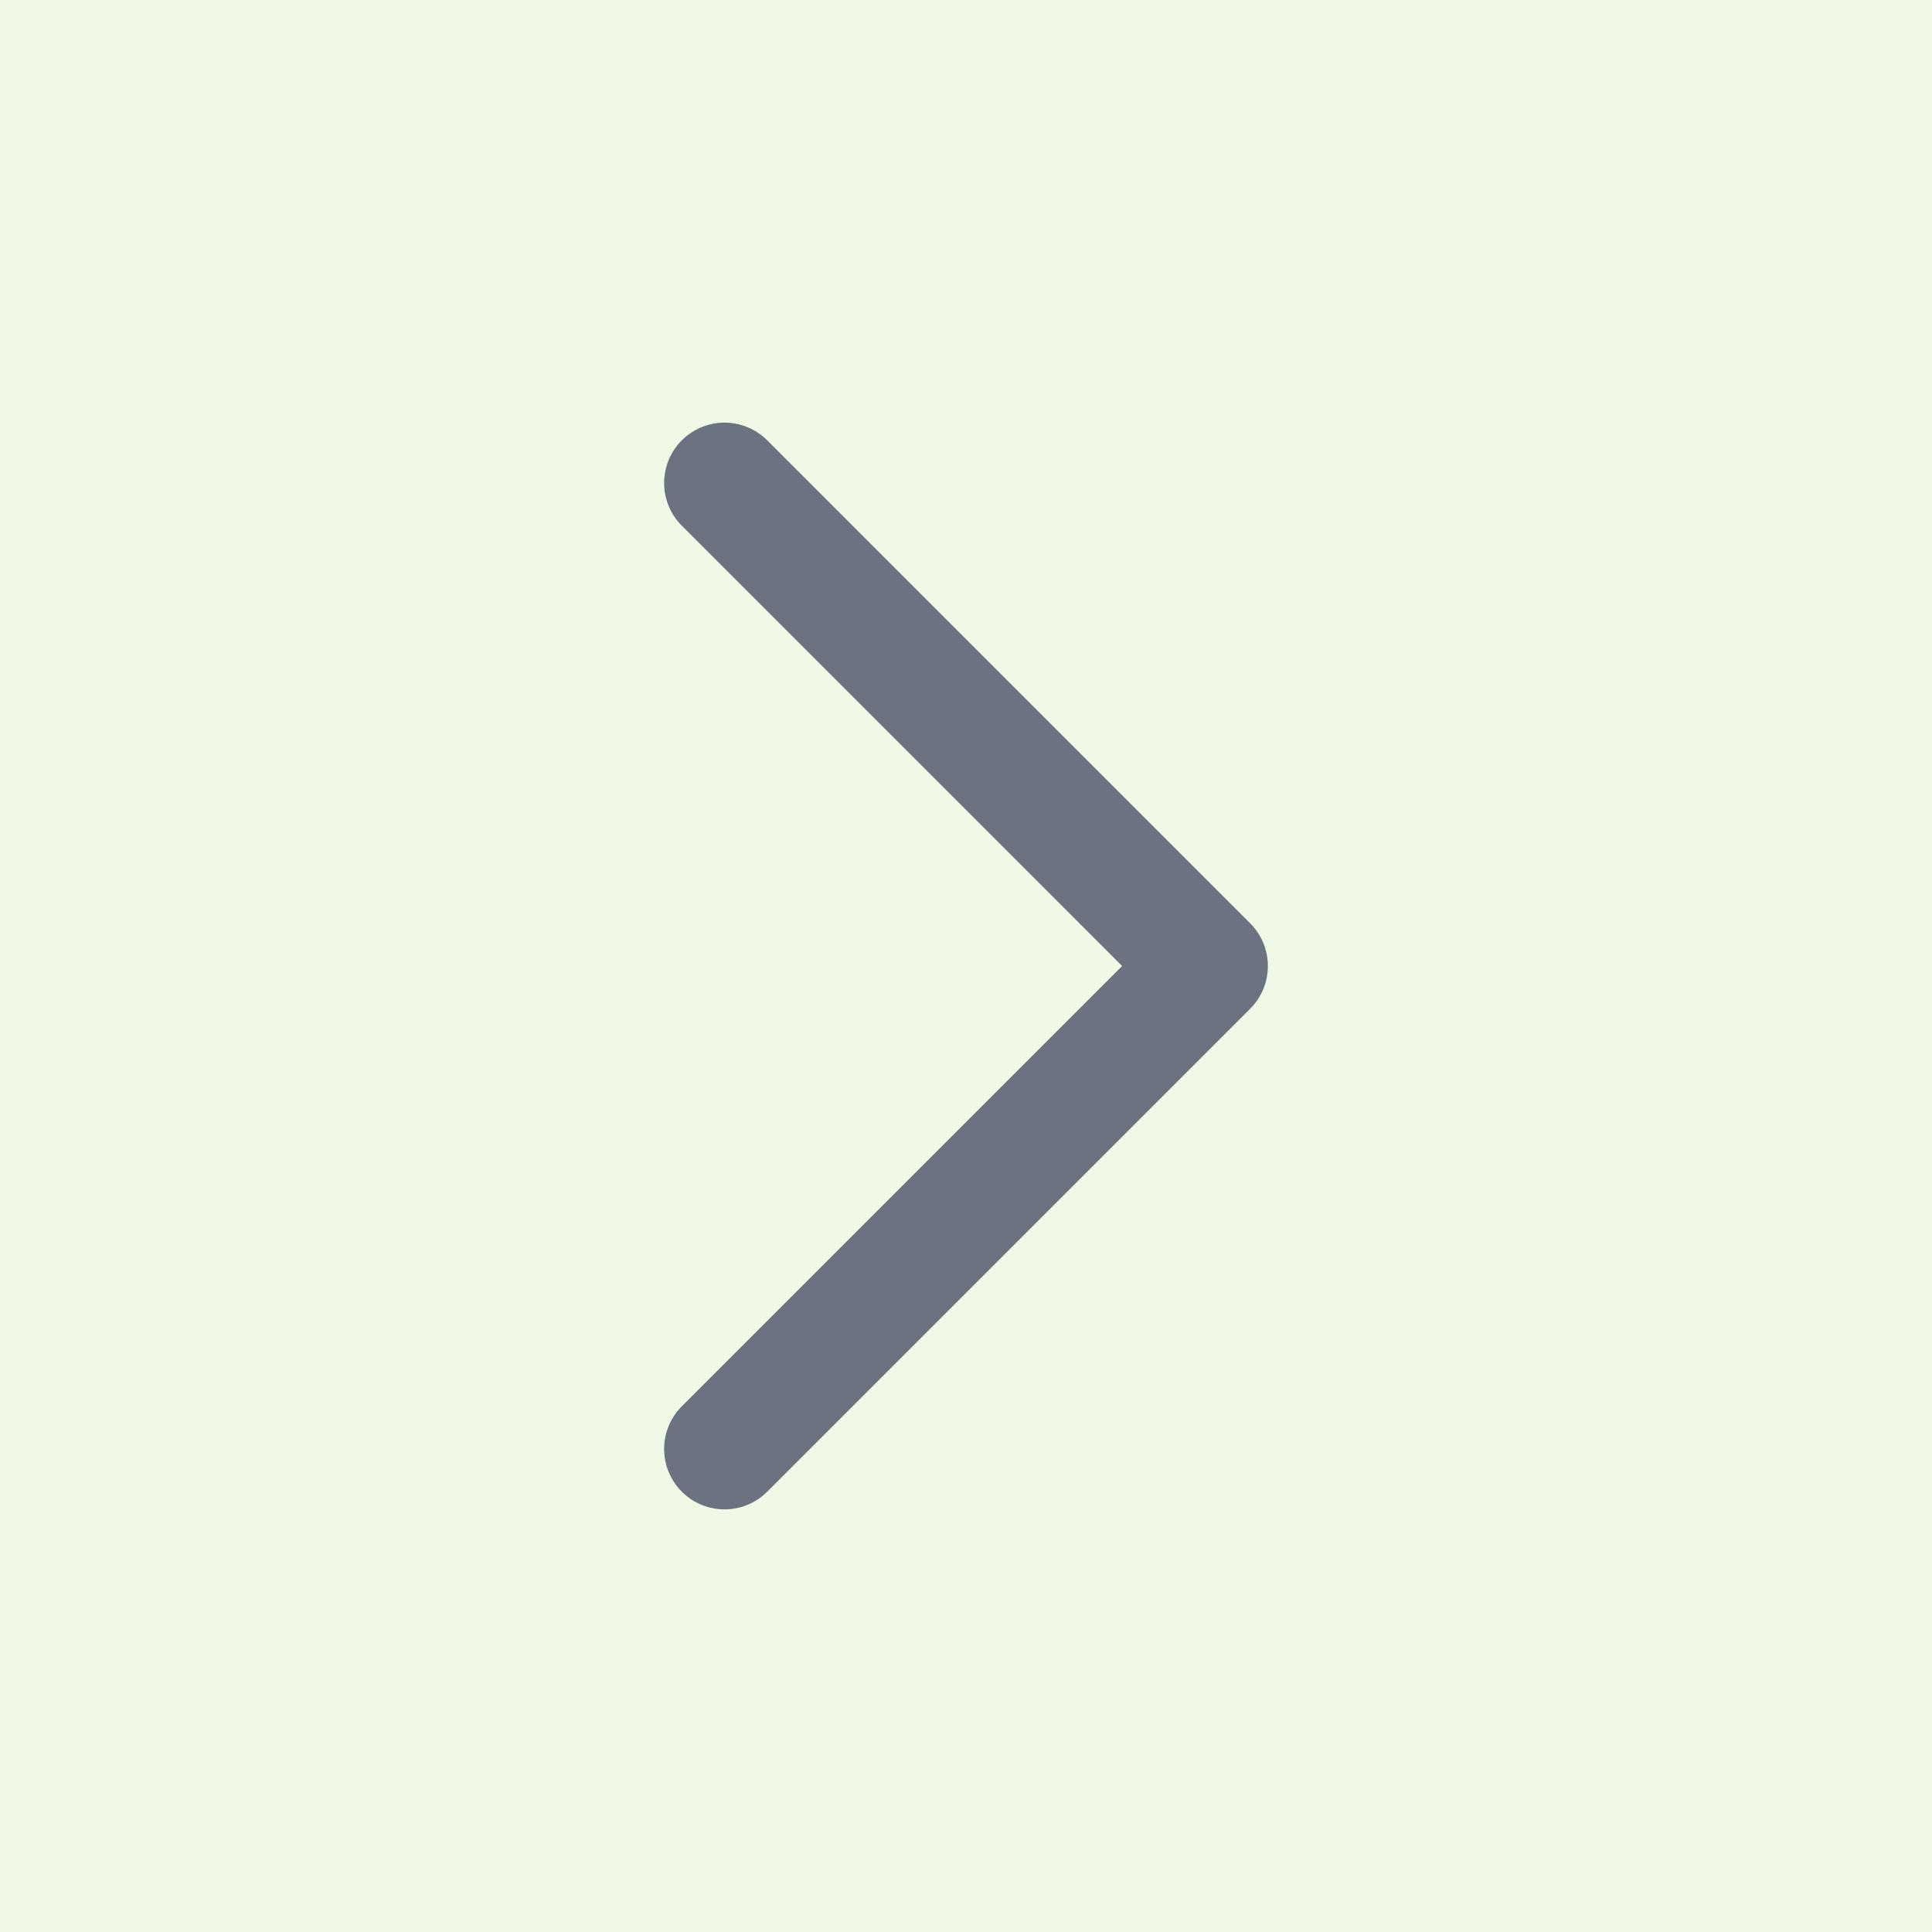
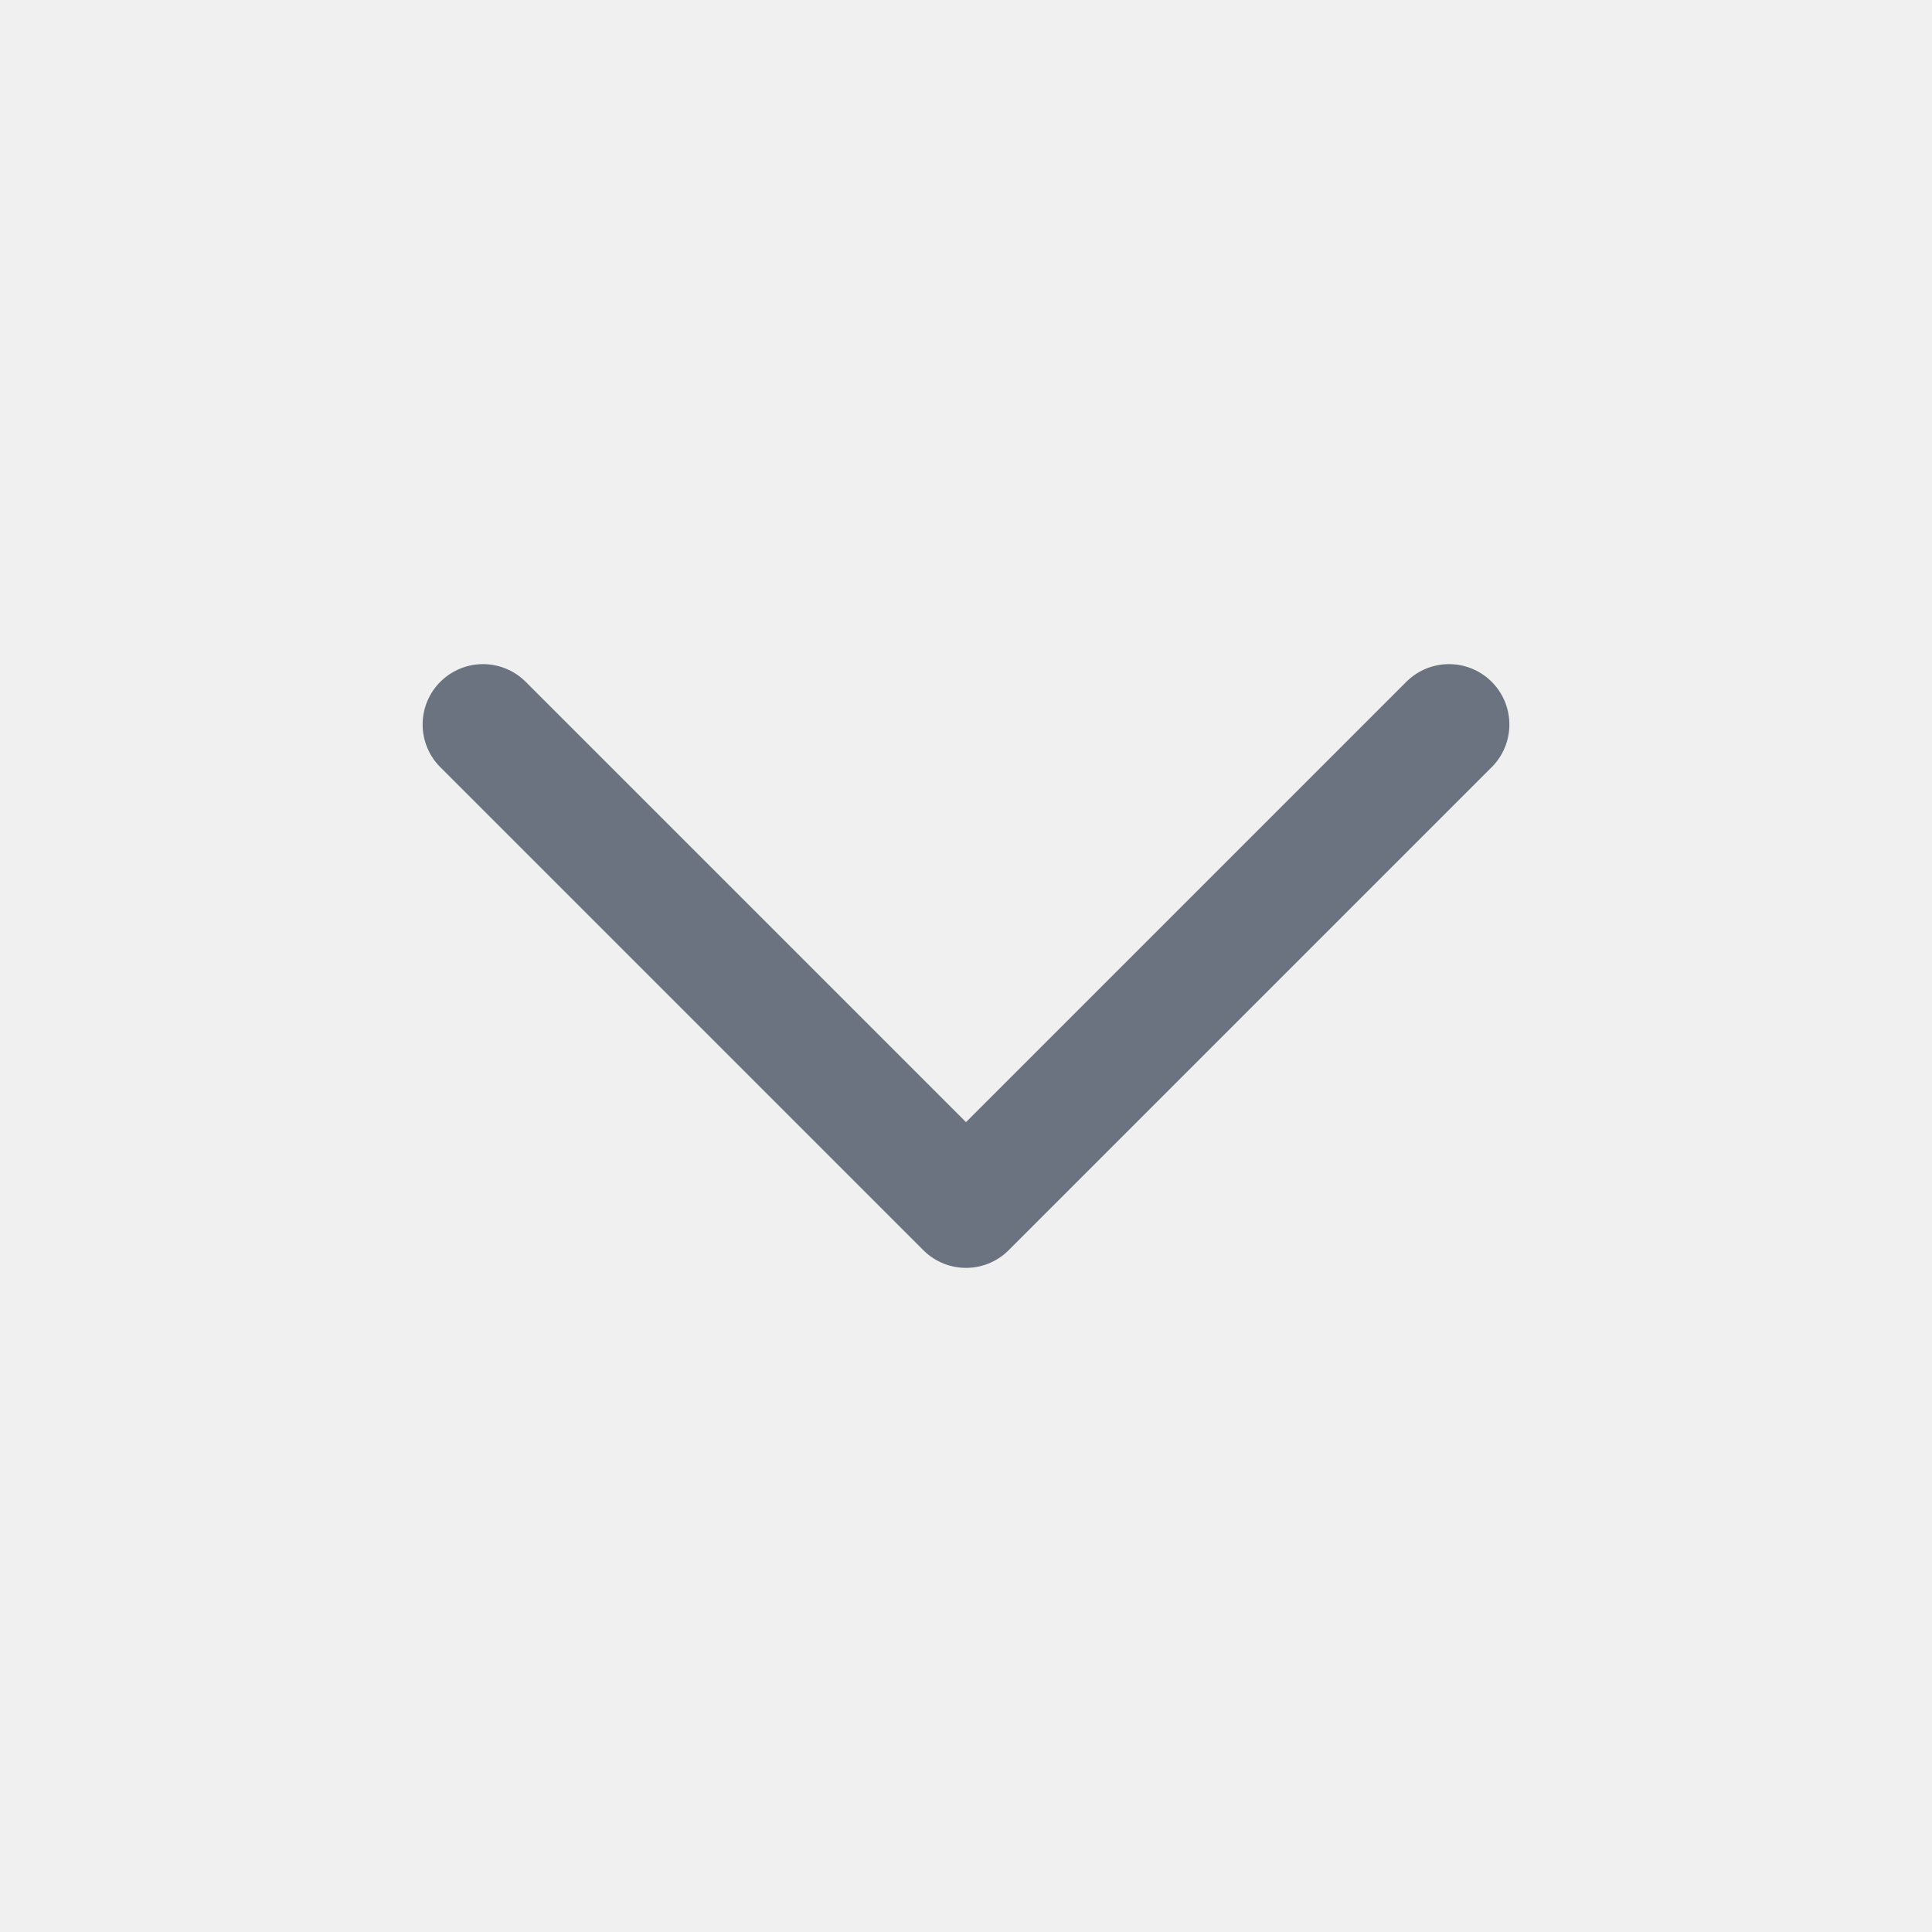
- <svg xmlns="http://www.w3.org/2000/svg" width="16" height="16" viewBox="0 0 16 16" fill="none">
-   <rect width="16" height="16" fill="#1E1E1E" />
-   <g id="UIçé¢è®¾è®¡">
-     <path d="M-1347 -784C-1347 -785.105 -1346.1 -786 -1345 -786H5468C5469.1 -786 5470 -785.105 5470 -784V721C5470 722.105 5469.1 723 5468 723H-1345C-1346.1 723 -1347 722.105 -1347 721V-784Z" fill="#444444" />
-     <path d="M-1345 -786V-785H5468V-786V-787H-1345V-786ZM5470 -784H5469V721H5470H5471V-784H5470ZM5468 723V722H-1345V723V724H5468V723ZM-1347 721H-1346V-784H-1347H-1348V721H-1347ZM-1345 723V722C-1345.55 722 -1346 721.552 -1346 721H-1347H-1348C-1348 722.657 -1346.66 724 -1345 724V723ZM5470 721H5469C5469 721.552 5468.55 722 5468 722V723V724C5469.66 724 5471 722.657 5471 721H5470ZM5468 -786V-785C5468.55 -785 5469 -784.552 5469 -784H5470H5471C5471 -785.657 5469.66 -787 5468 -787V-786ZM-1345 -786V-787C-1346.66 -787 -1348 -785.657 -1348 -784H-1347H-1346C-1346 -784.552 -1345.55 -785 -1345 -785V-786Z" fill="white" fill-opacity="0.1" />
-     <g id="æå¡é¦é¡µ">
-       <rect width="393" height="851" transform="translate(-334 -518)" fill="#F4F5F7" />
-       <g id="Frame 177">
-         <g id="Frame 176">
-           <g id="Frame 175">
-             <g id="Card / Task / Completed" filter="url(#filter0_d_106_71)">
-               <path d="M-316 -140C-316 -148.837 -308.837 -156 -300 -156H25C33.837 -156 41 -148.837 41 -140V26C41 34.837 33.837 42 25 42H-300C-308.837 42 -316 34.837 -316 26V-140Z" fill="white" />
-               <g id="Frame 173">
-                 <g id="Frame 50">
-                   <path d="M-300 -2C-300 -6.418 -296.418 -10 -292 -10H17C21.418 -10 25 -6.418 25 -2V18C25 22.418 21.418 26 17 26H-292C-296.418 26 -300 22.418 -300 18V-2Z" fill="#77CC2E" fill-opacity="0.12" />
-                   <g id="Task Footer / Completed">
-                     <g id="Task History / Completed">
-                       <g id="Down (ä¸)">
-                         <path id="Vector" d="M6 4L10 8L6 12" stroke="#6B7280" stroke-linecap="round" stroke-linejoin="round" />
-                       </g>
-                     </g>
-                   </g>
-                 </g>
-               </g>
-             </g>
-           </g>
-         </g>
-       </g>
-     </g>
+ <svg xmlns="http://www.w3.org/2000/svg" preserveAspectRatio="none" overflow="visible" style="display: block;" width="16" height="16" viewBox="0 0 16 16" fill="none">
+   <g id="Down (ä¸)">
+     <path id="Vector" d="M12 6L8 10L4 6" stroke="#6B7280" stroke-linecap="round" stroke-linejoin="round" />
  </g>
-   <defs>
-     <filter id="filter0_d_106_71" x="-326" y="-164" width="377" height="218" filterUnits="userSpaceOnUse" color-interpolation-filters="sRGB">
-       <feFlood flood-opacity="0" result="BackgroundImageFix" />
-       <feColorMatrix in="SourceAlpha" type="matrix" values="0 0 0 0 0 0 0 0 0 0 0 0 0 0 0 0 0 0 127 0" result="hardAlpha" />
-       <feOffset dy="2" />
-       <feGaussianBlur stdDeviation="5" />
-       <feColorMatrix type="matrix" values="0 0 0 0 0.122 0 0 0 0 0.137 0 0 0 0 0.161 0 0 0 0.08 0" />
-       <feBlend mode="normal" in2="BackgroundImageFix" result="effect1_dropShadow_106_71" />
-       <feBlend mode="normal" in="SourceGraphic" in2="effect1_dropShadow_106_71" result="shape" />
-     </filter>
-   </defs>
</svg>
